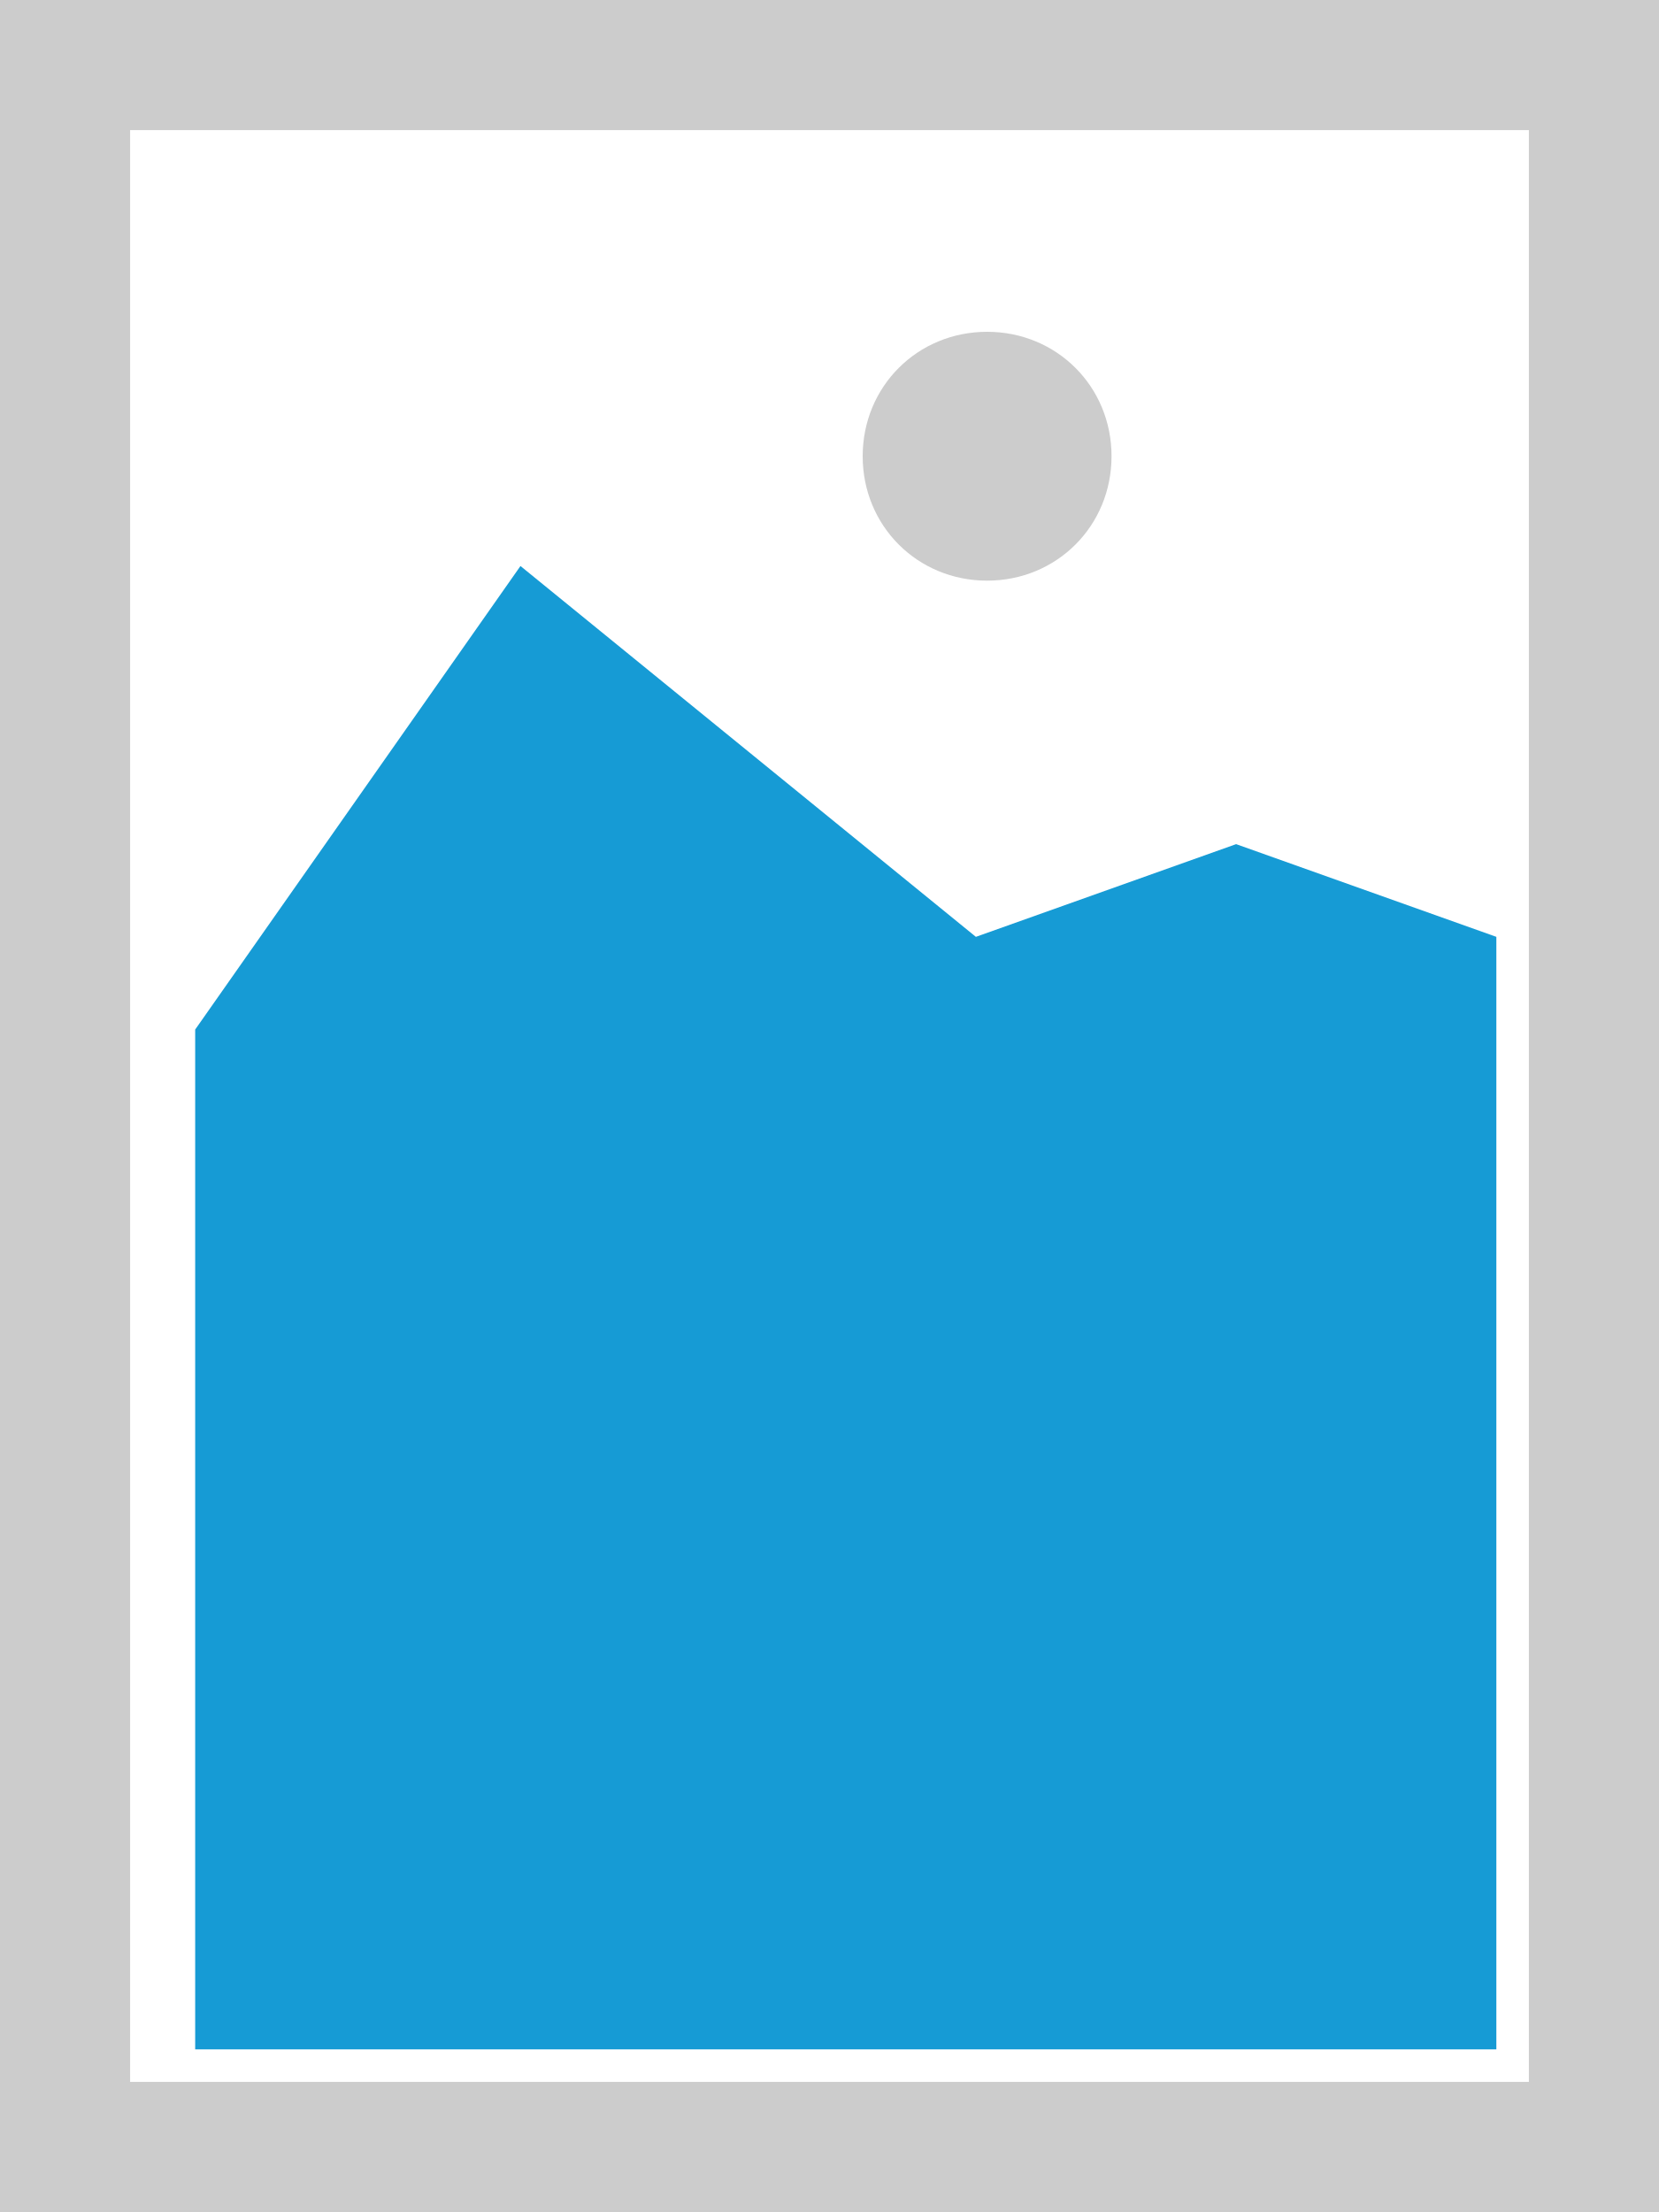
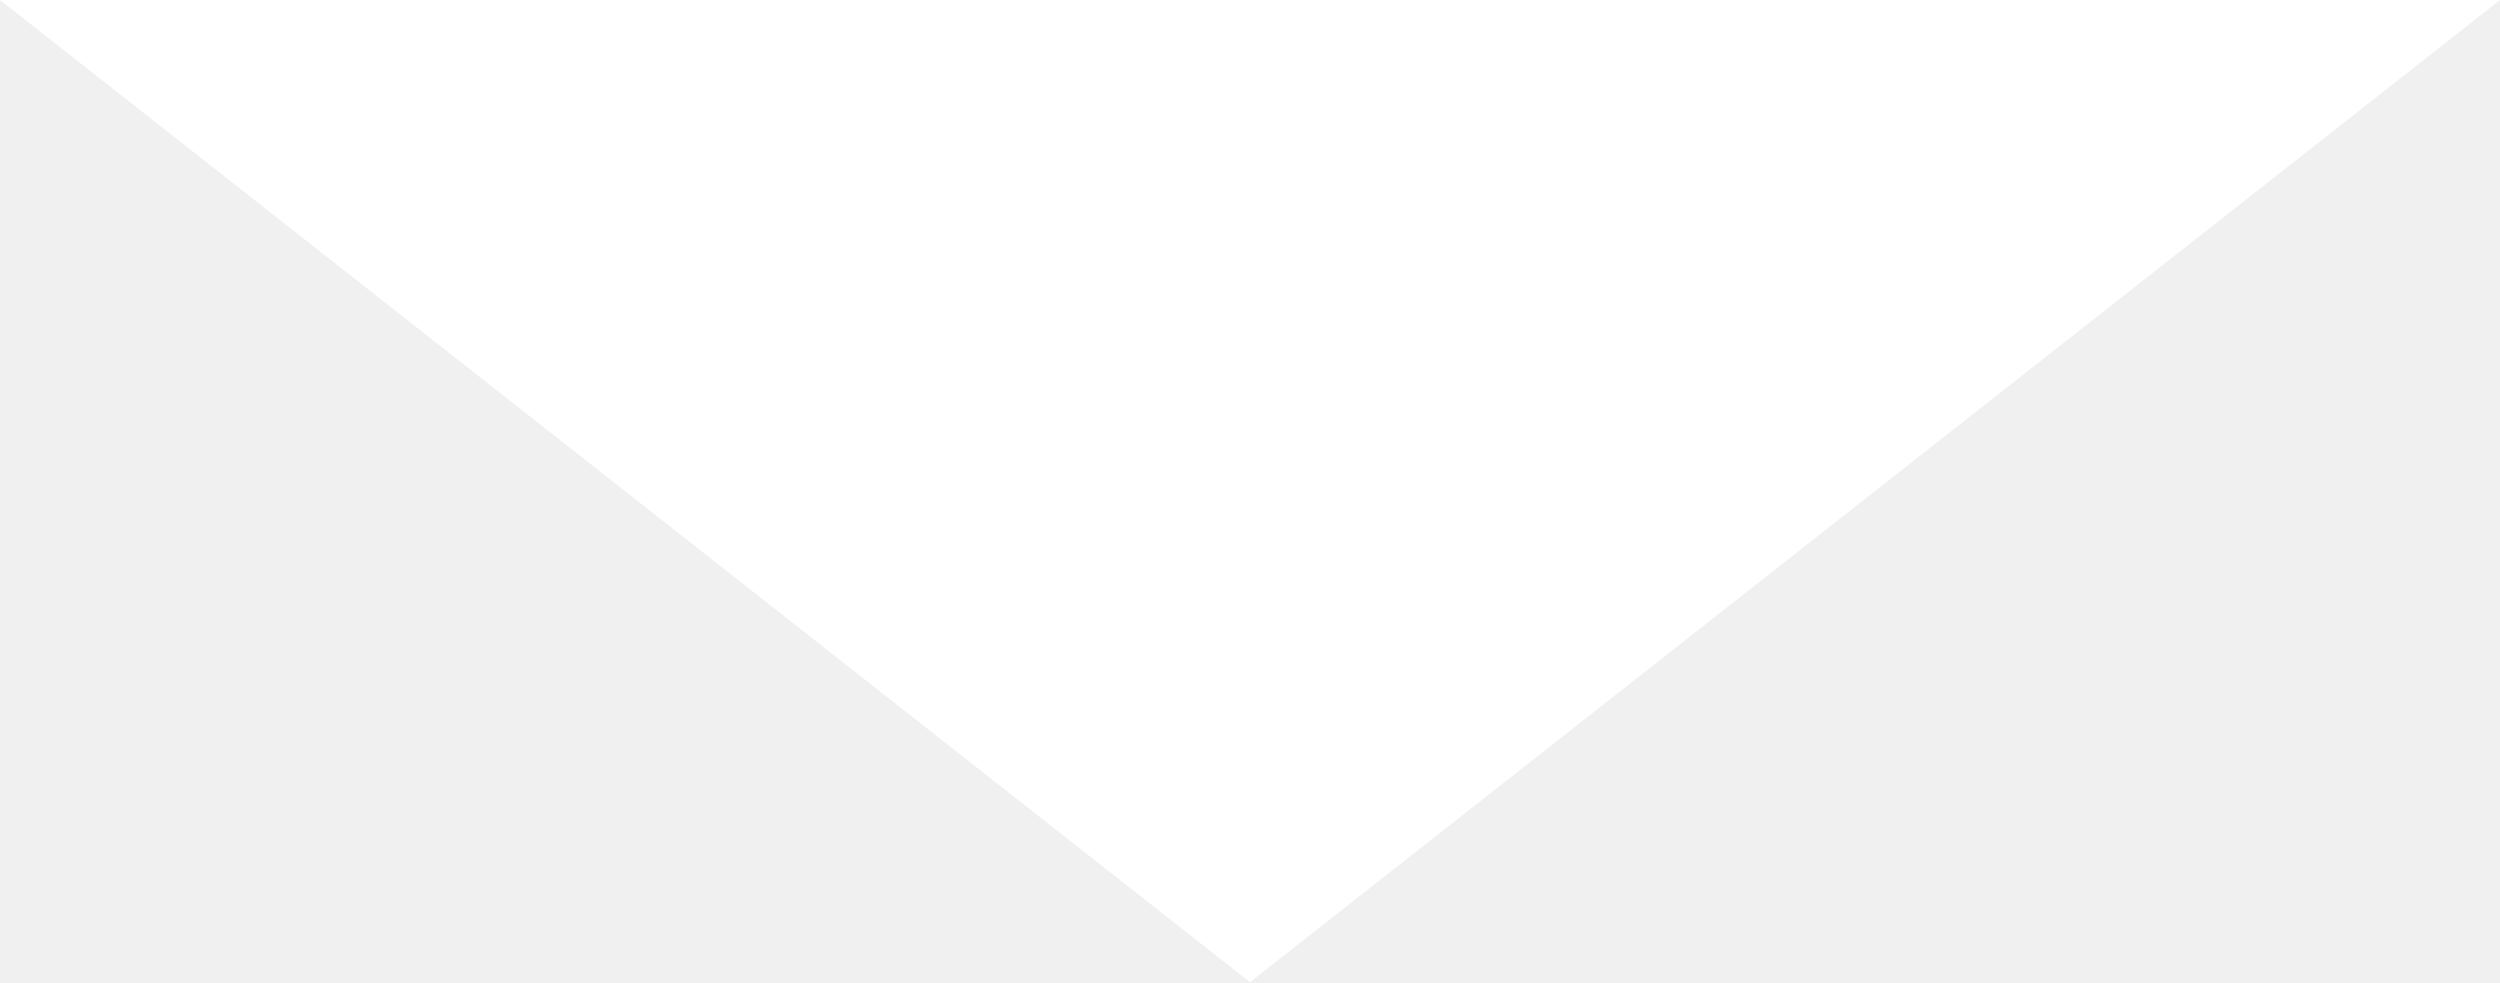
- <svg xmlns="http://www.w3.org/2000/svg" version="1.1" width="51px" height="68px">
-   <g transform="matrix(1 0 0 1 -913 -838 )">
-     <path d="M 913 838  L 964 838  L 964 906  L 913 906  L 913 838  " fill-rule="nonzero" fill="#cccccc" stroke="none" />
-     <path d="M 917 842  L 960 842  L 960 902  L 917 902  L 917 842  " fill-rule="nonzero" fill="#ffffff" stroke="none" />
-     <path d="M 943.345 855.85  C 941.203 855.85  939.52 854.167  939.52 852.025  C 939.52 849.883  941.203 848.2  943.345 848.2  C 945.487 848.2  947.17 849.883  947.17 852.025  C 947.17 854.167  945.487 855.85  943.345 855.85  " fill-rule="nonzero" fill="#cccccc" stroke="none" />
-     <path d="M 919 901  L 919 869.65  L 929 855.4  L 943 866.8  L 951 863.95  L 959 866.8  L 959 901  L 919 901  " fill-rule="nonzero" fill="#169bd5" stroke="none" />
+ <svg xmlns="http://www.w3.org/2000/svg" version="1.1" width="28px" height="11px">
+   <g transform="matrix(1 0 0 1 -1139 -675 )">
+     <path d="M 1139 675  L 1153 686  L 1167 675  L 1139 675  Z " fill-rule="nonzero" fill="#ffffff" stroke="none" />
  </g>
</svg>
